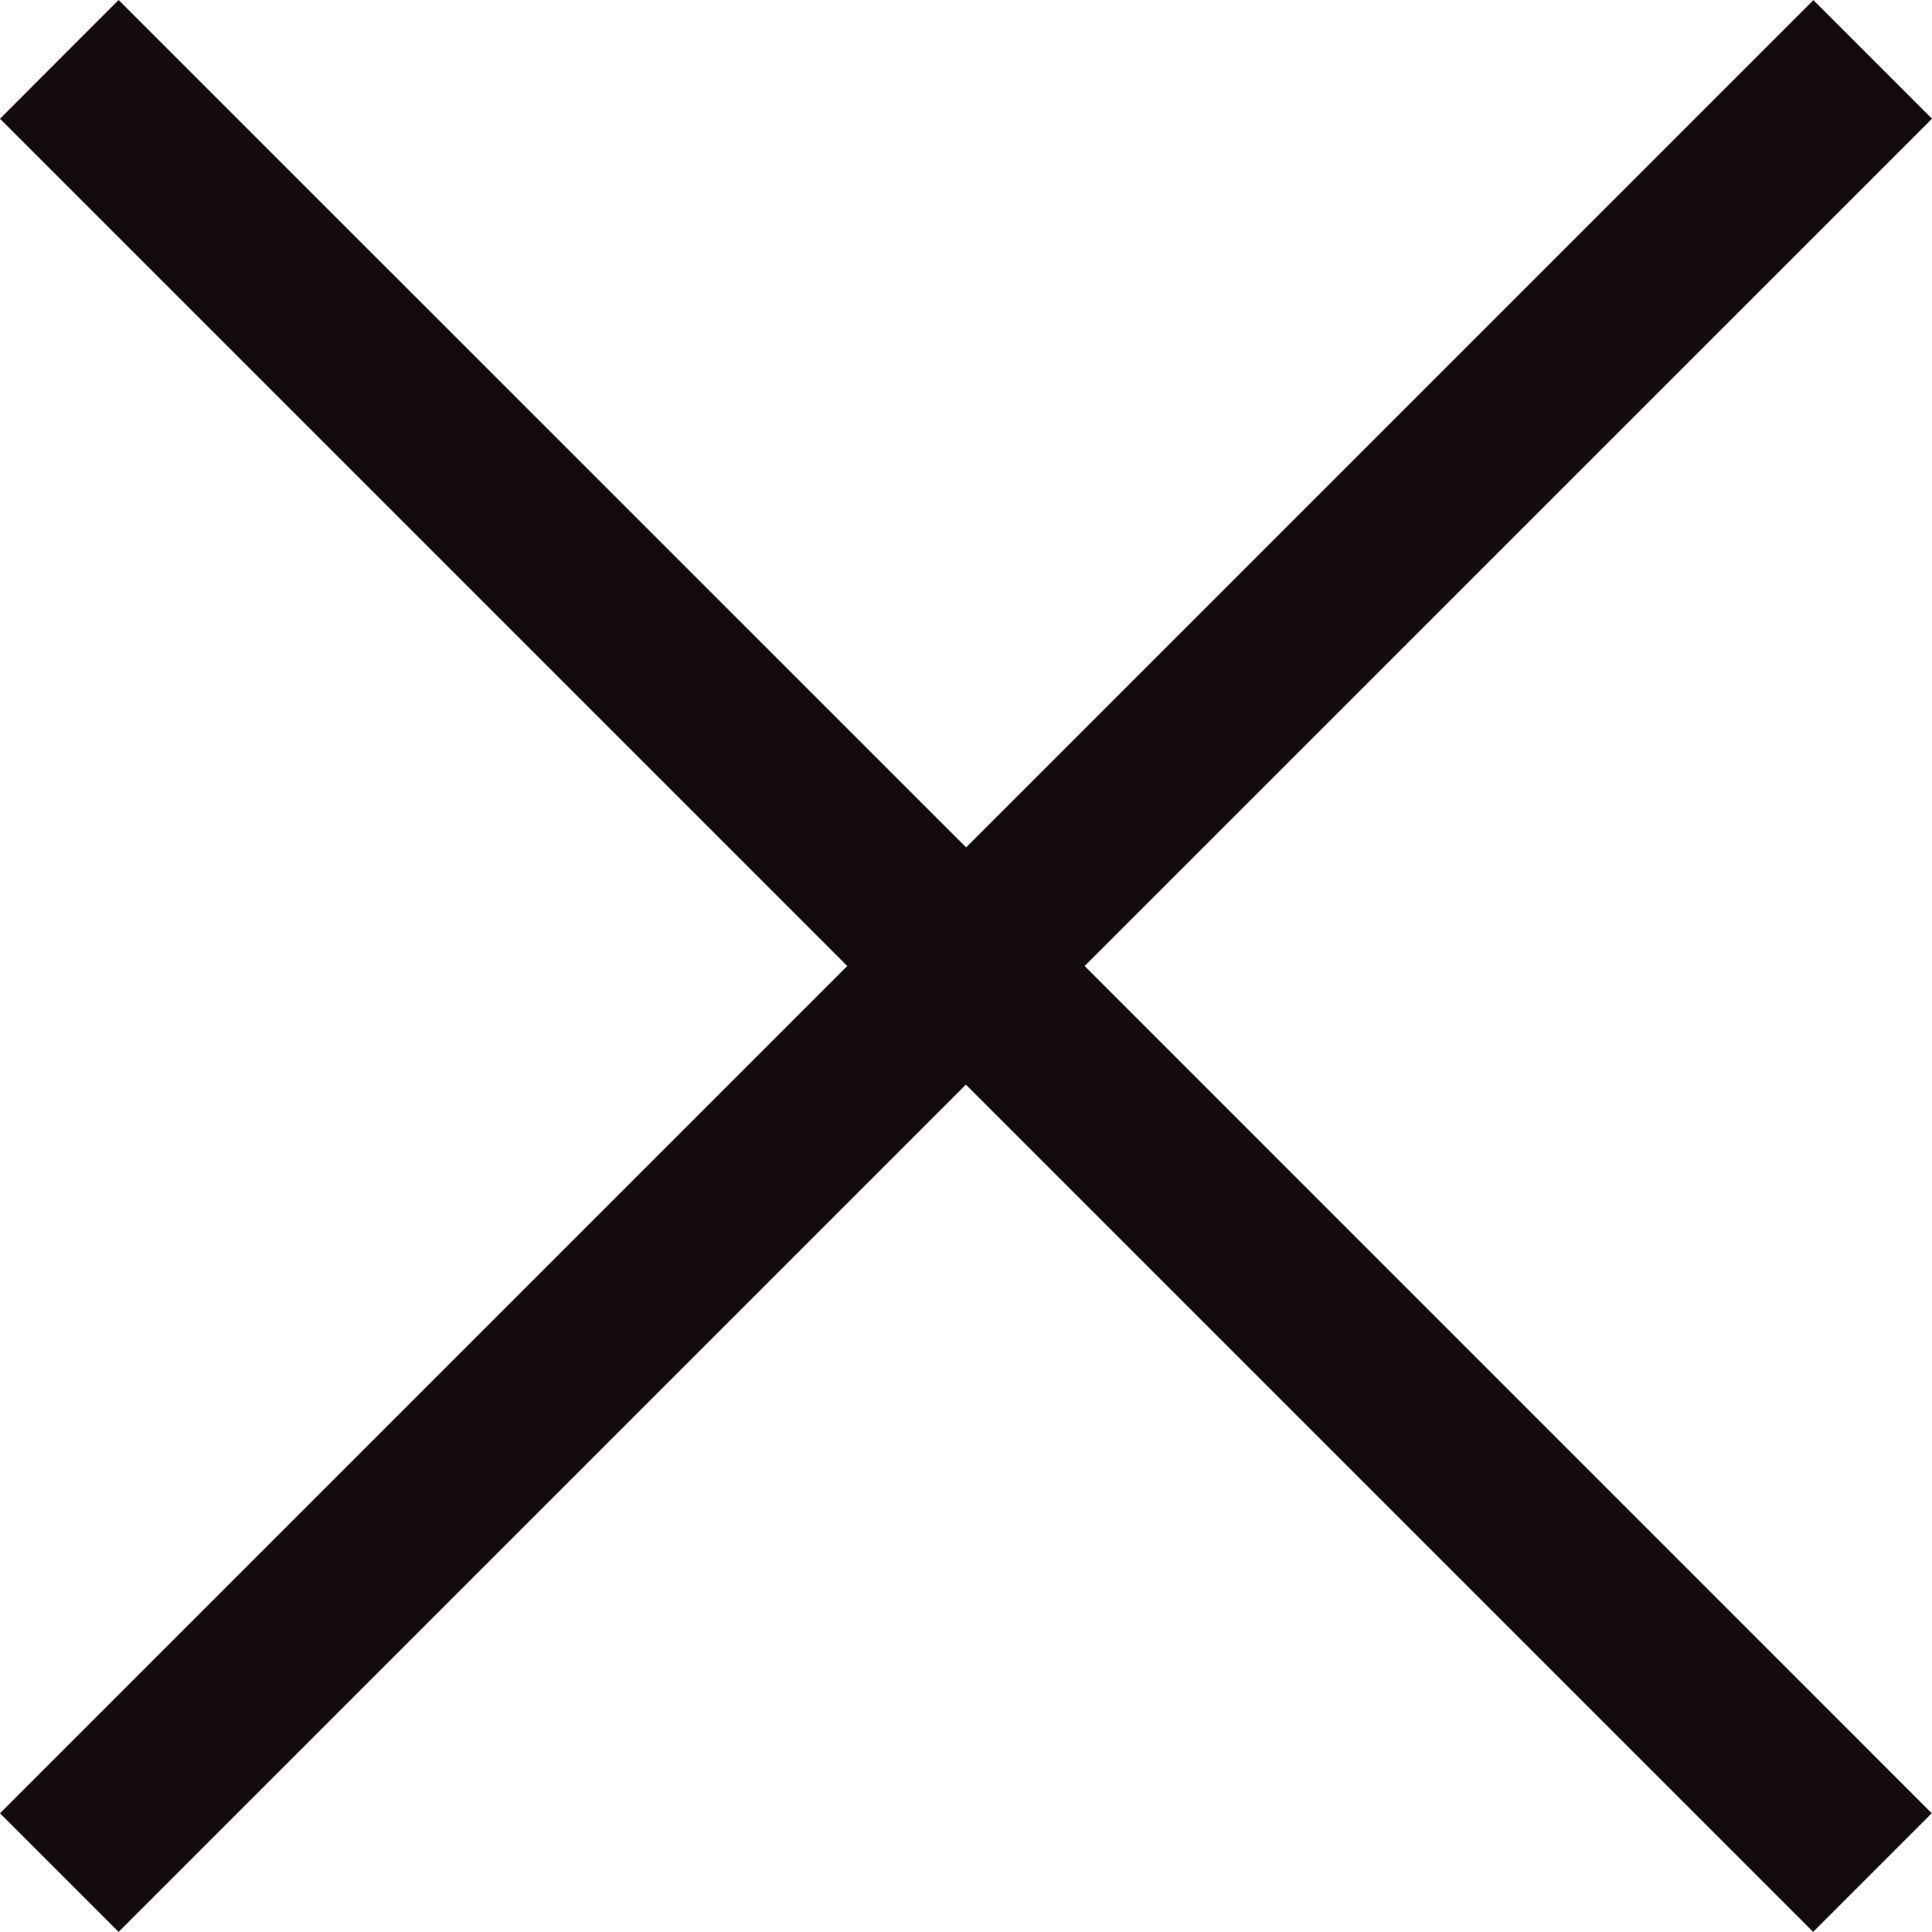
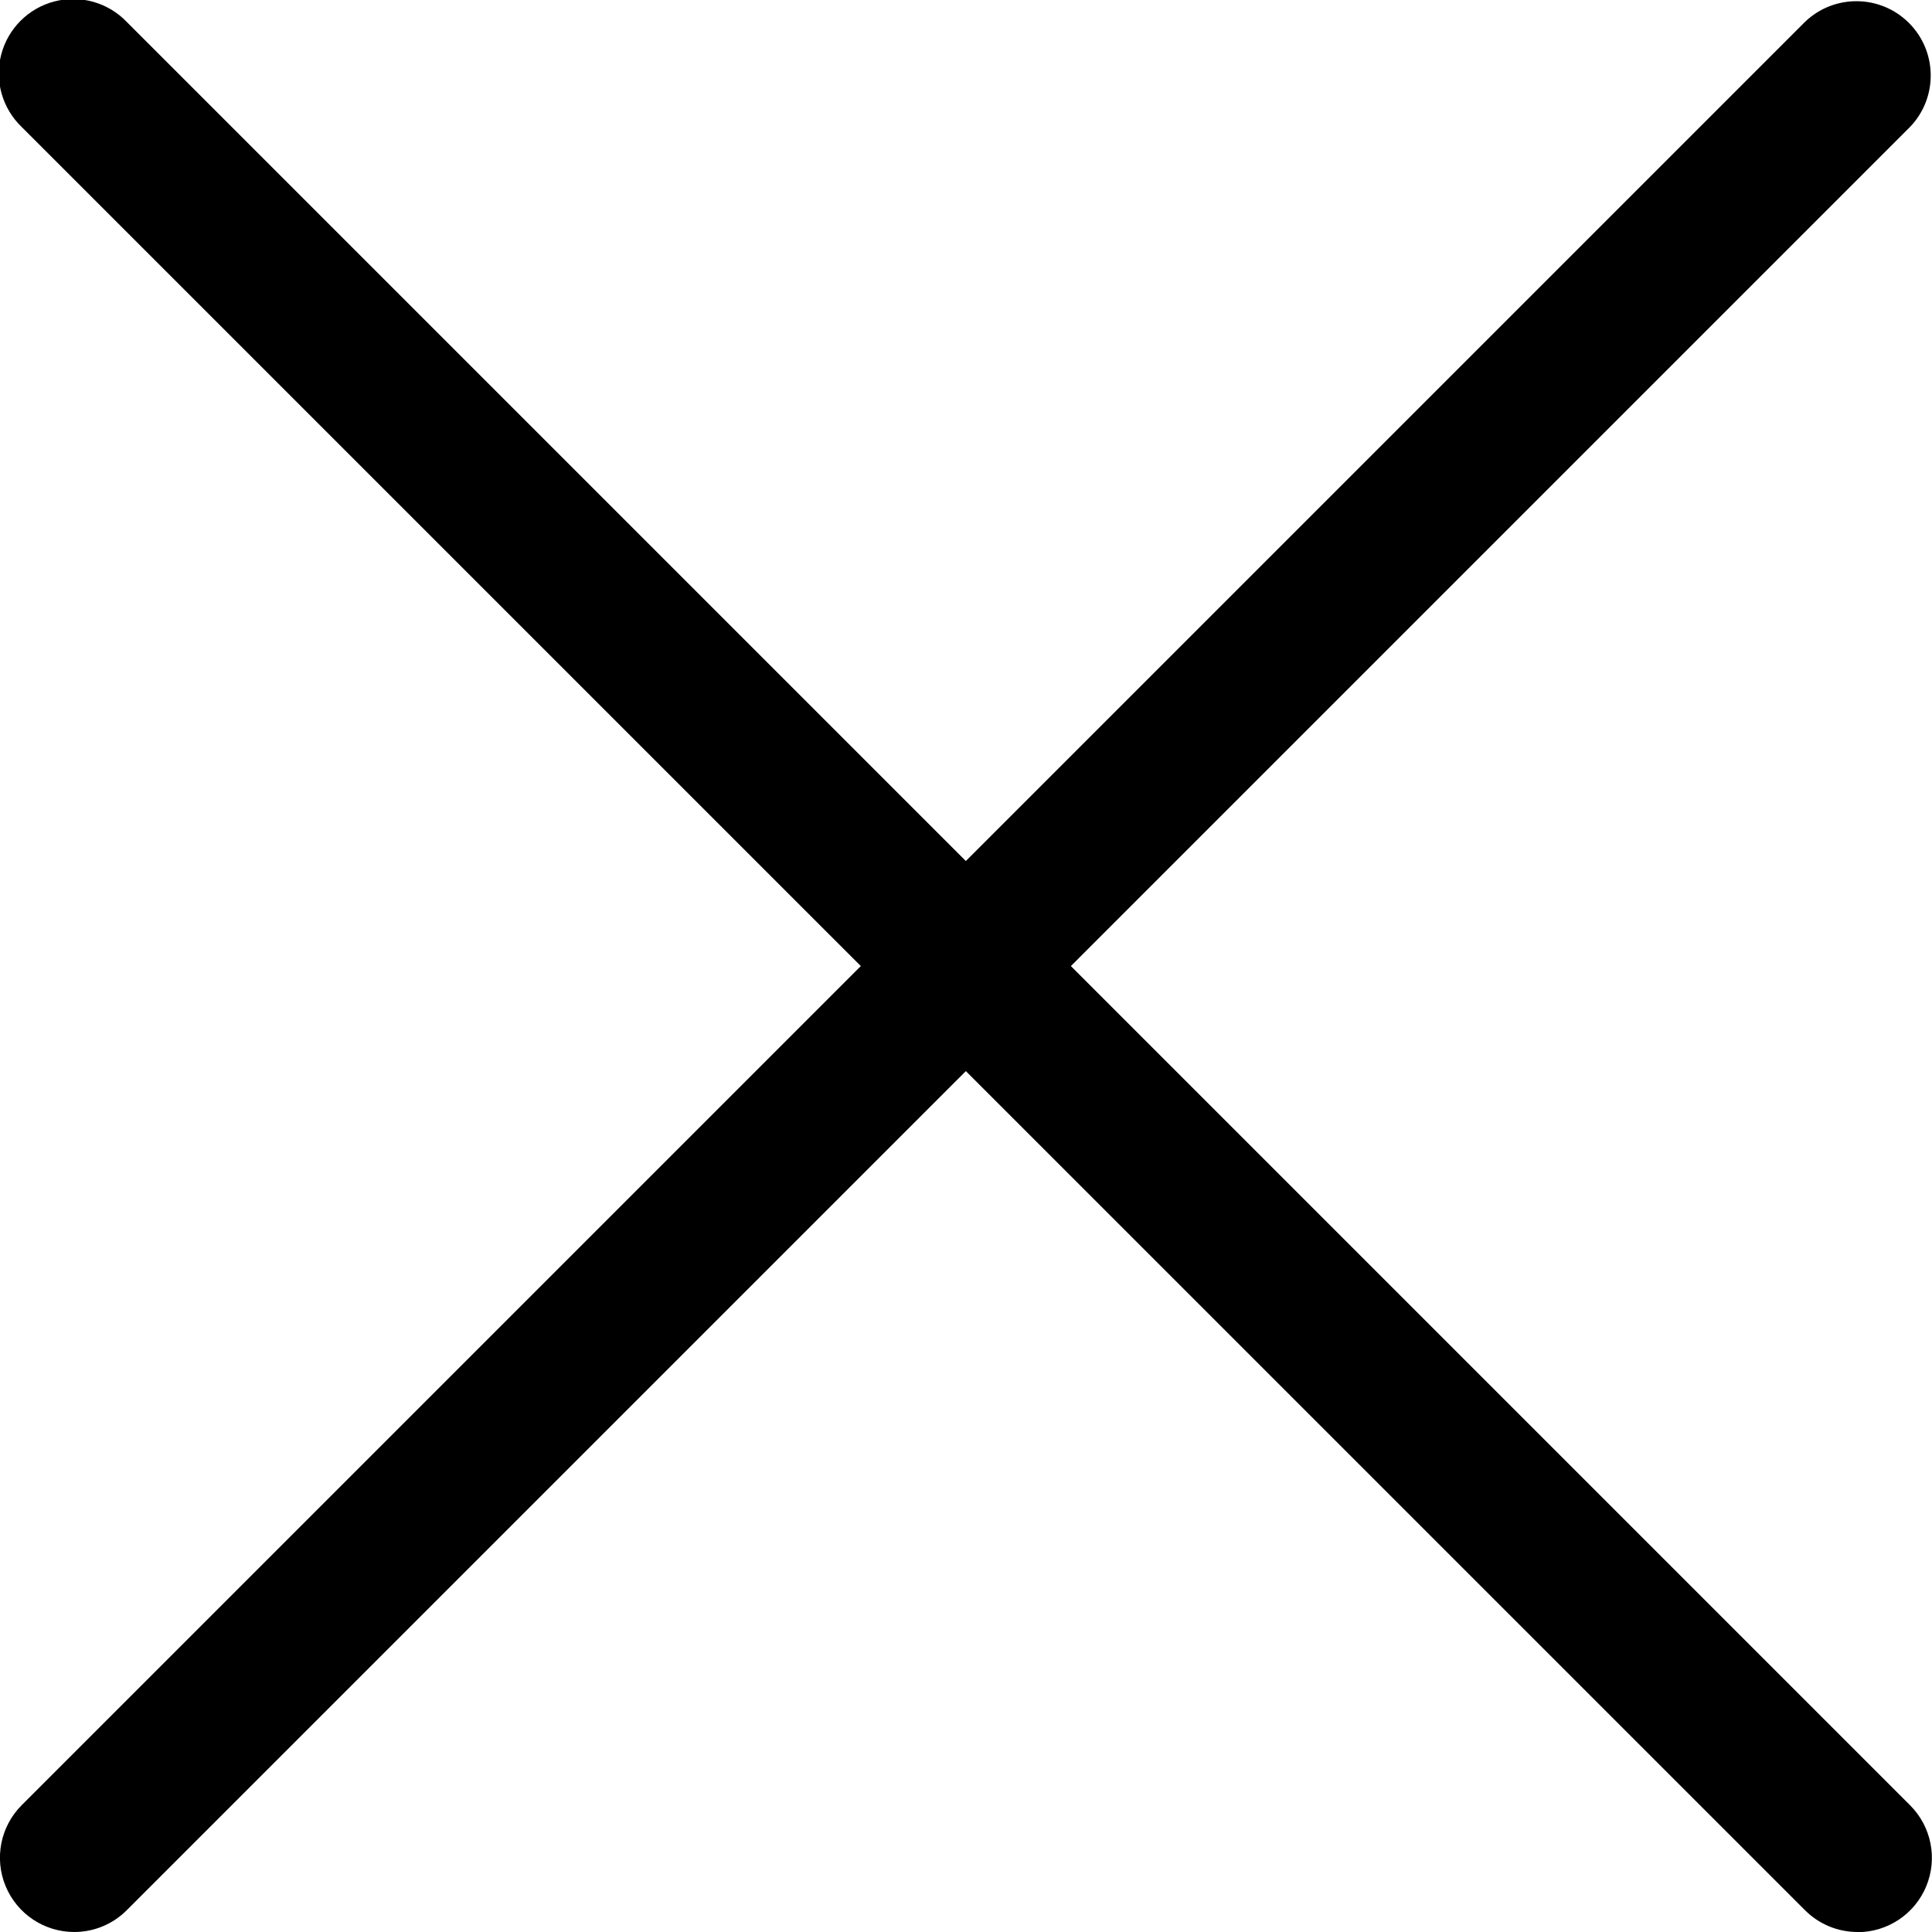
- <svg xmlns="http://www.w3.org/2000/svg" width="15.572" height="15.571" viewBox="0 0 15.572 15.571">
-   <path d="M27.786,13.171l-.956-.956-6.829,6.829-6.831-6.83-.956.957L19.043,20l-6.829,6.829.956.956,6.829-6.829,6.829,6.829.956-.956L20.956,20Z" transform="translate(-12.214 -12.214)" fill="#140b0c" style="isolation:isolate" />
+ <svg xmlns="http://www.w3.org/2000/svg" width="24" height="24" viewBox="0 0 24 24">
+   <g transform="translate(-416.585 -111.822)">
+     <path d="M439.661,135.822a.921.921,0,0,1-.653-.27L416.855,113.4a.923.923,0,1,1,1.305-1.305l22.153,22.153a.923.923,0,0,1-.653,1.576Z" transform="translate(0)" />
+     <path d="M417.508,135.822a.923.923,0,0,1-.653-1.576l22.153-22.153a.923.923,0,0,1,1.305,1.305l-22.153,22.153A.921.921,0,0,1,417.508,135.822Z" transform="translate(0)" />
+   </g>
</svg>
